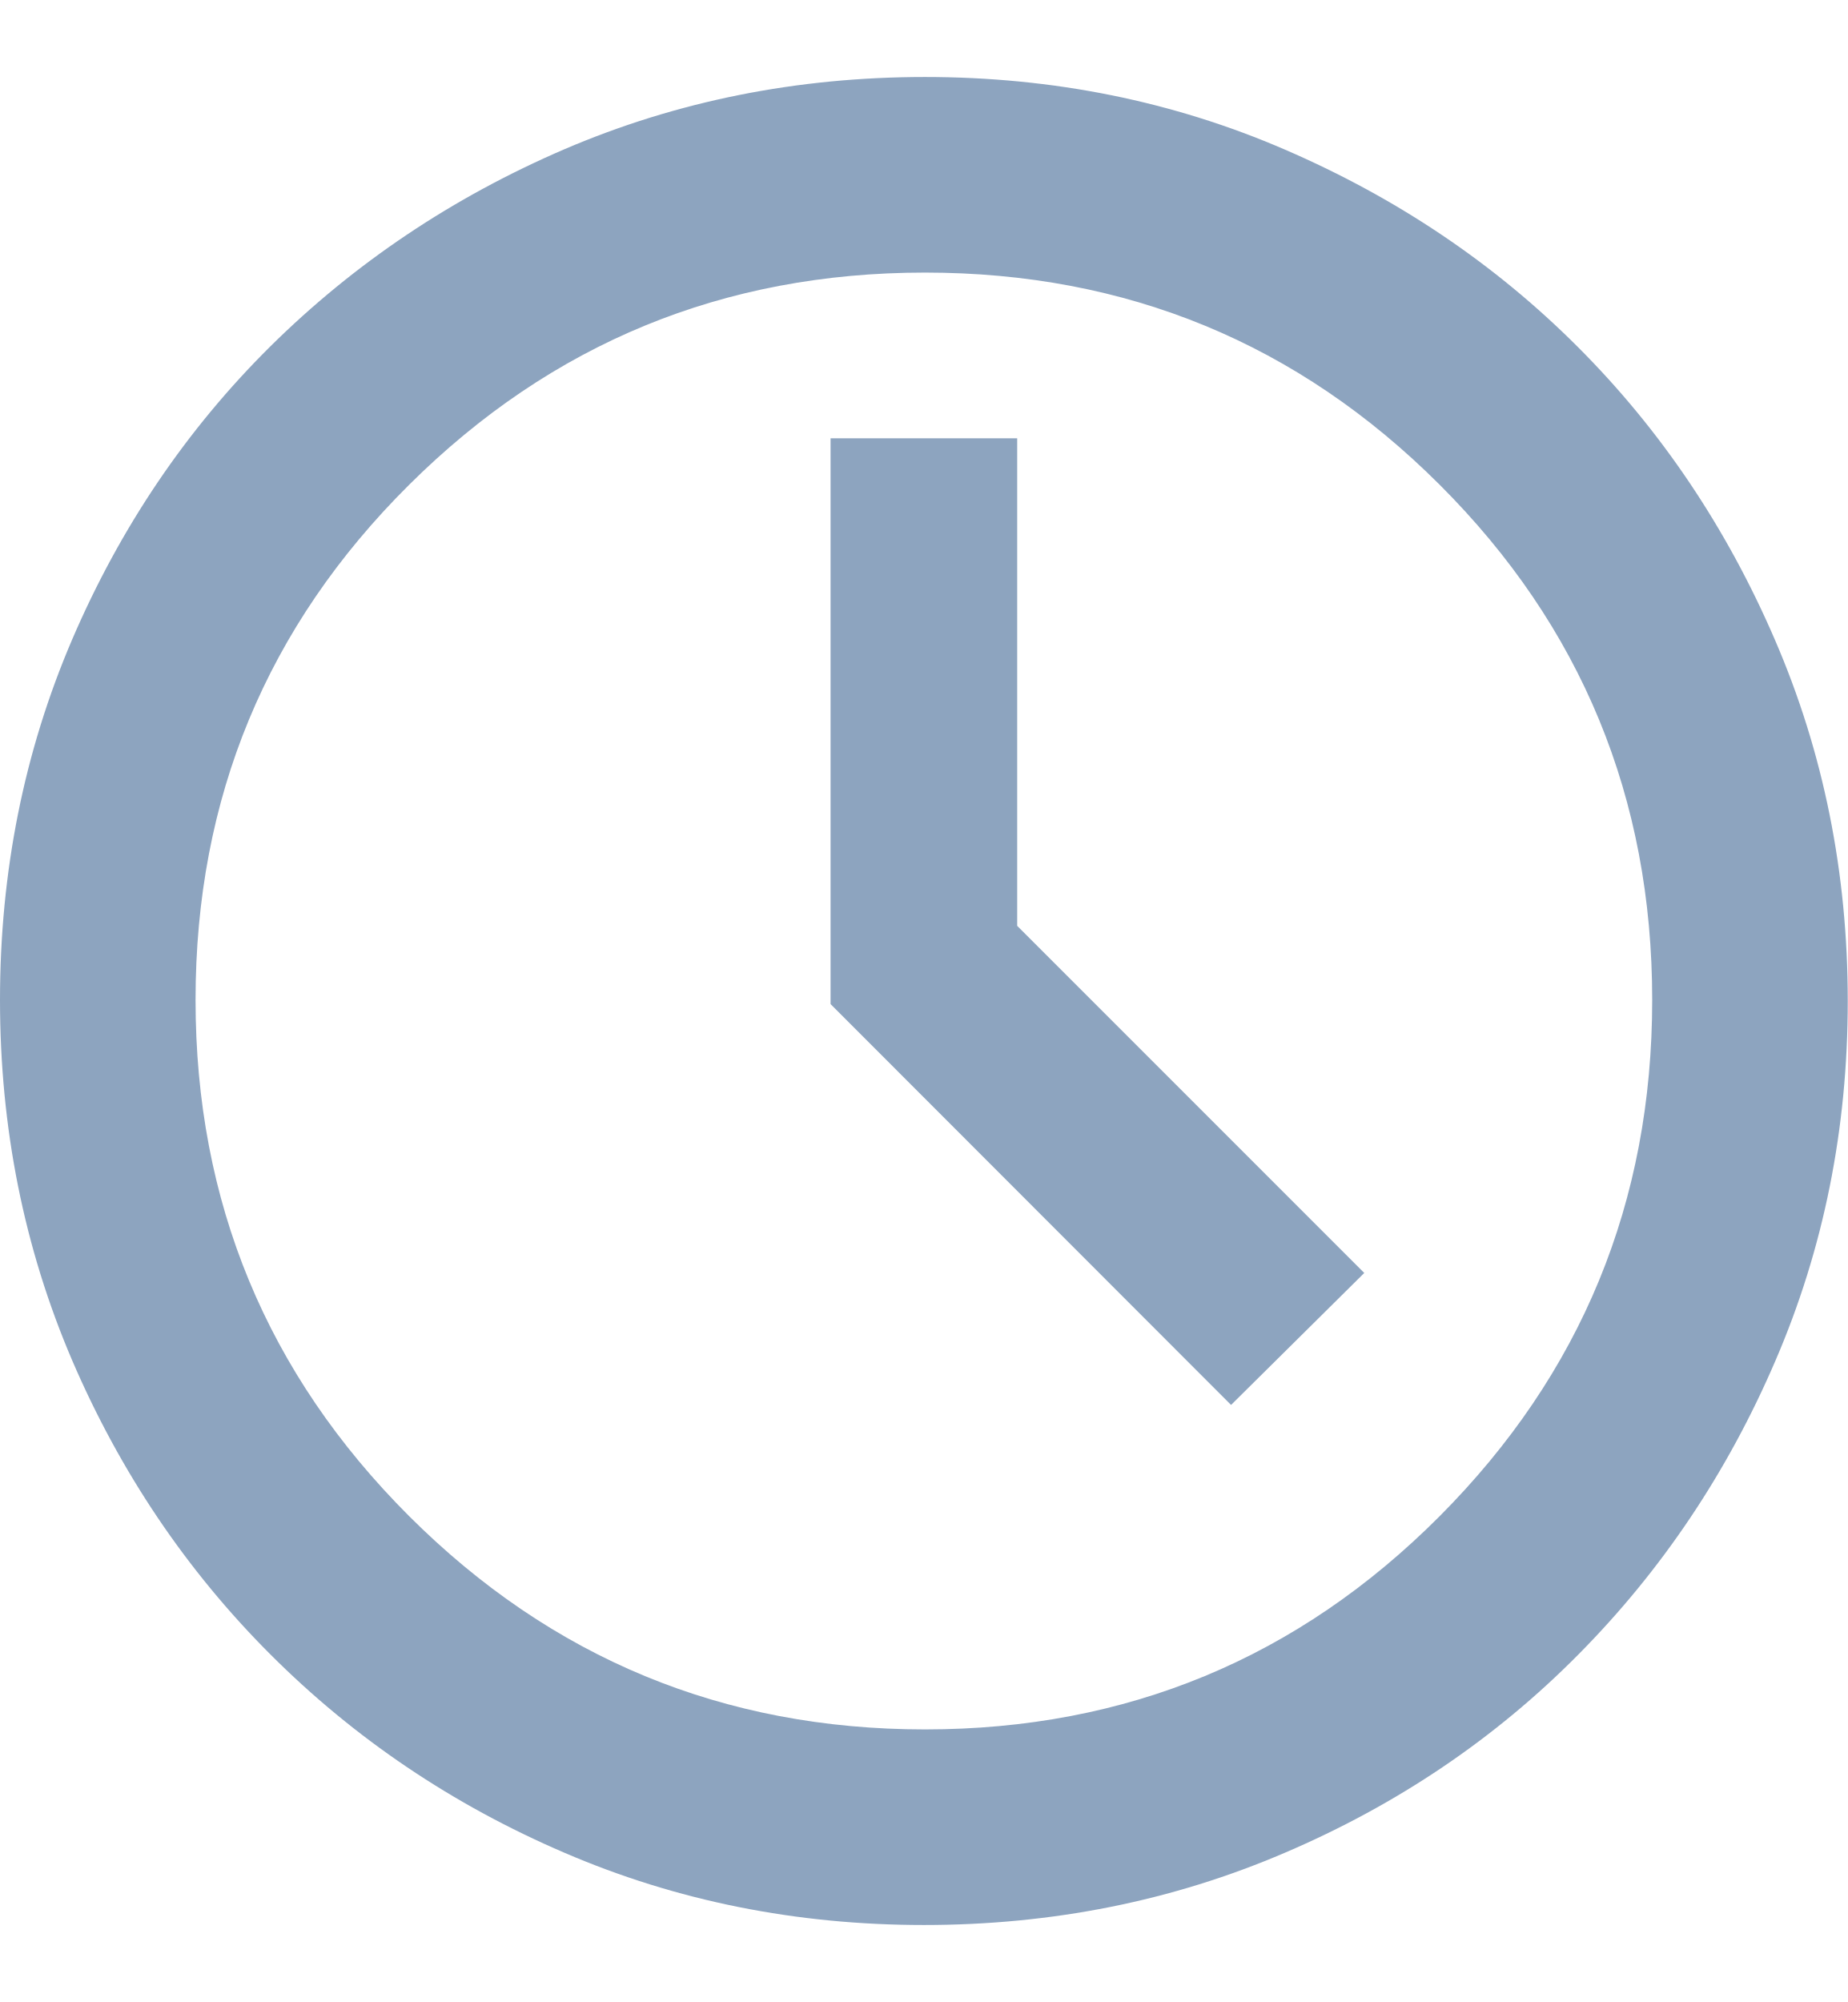
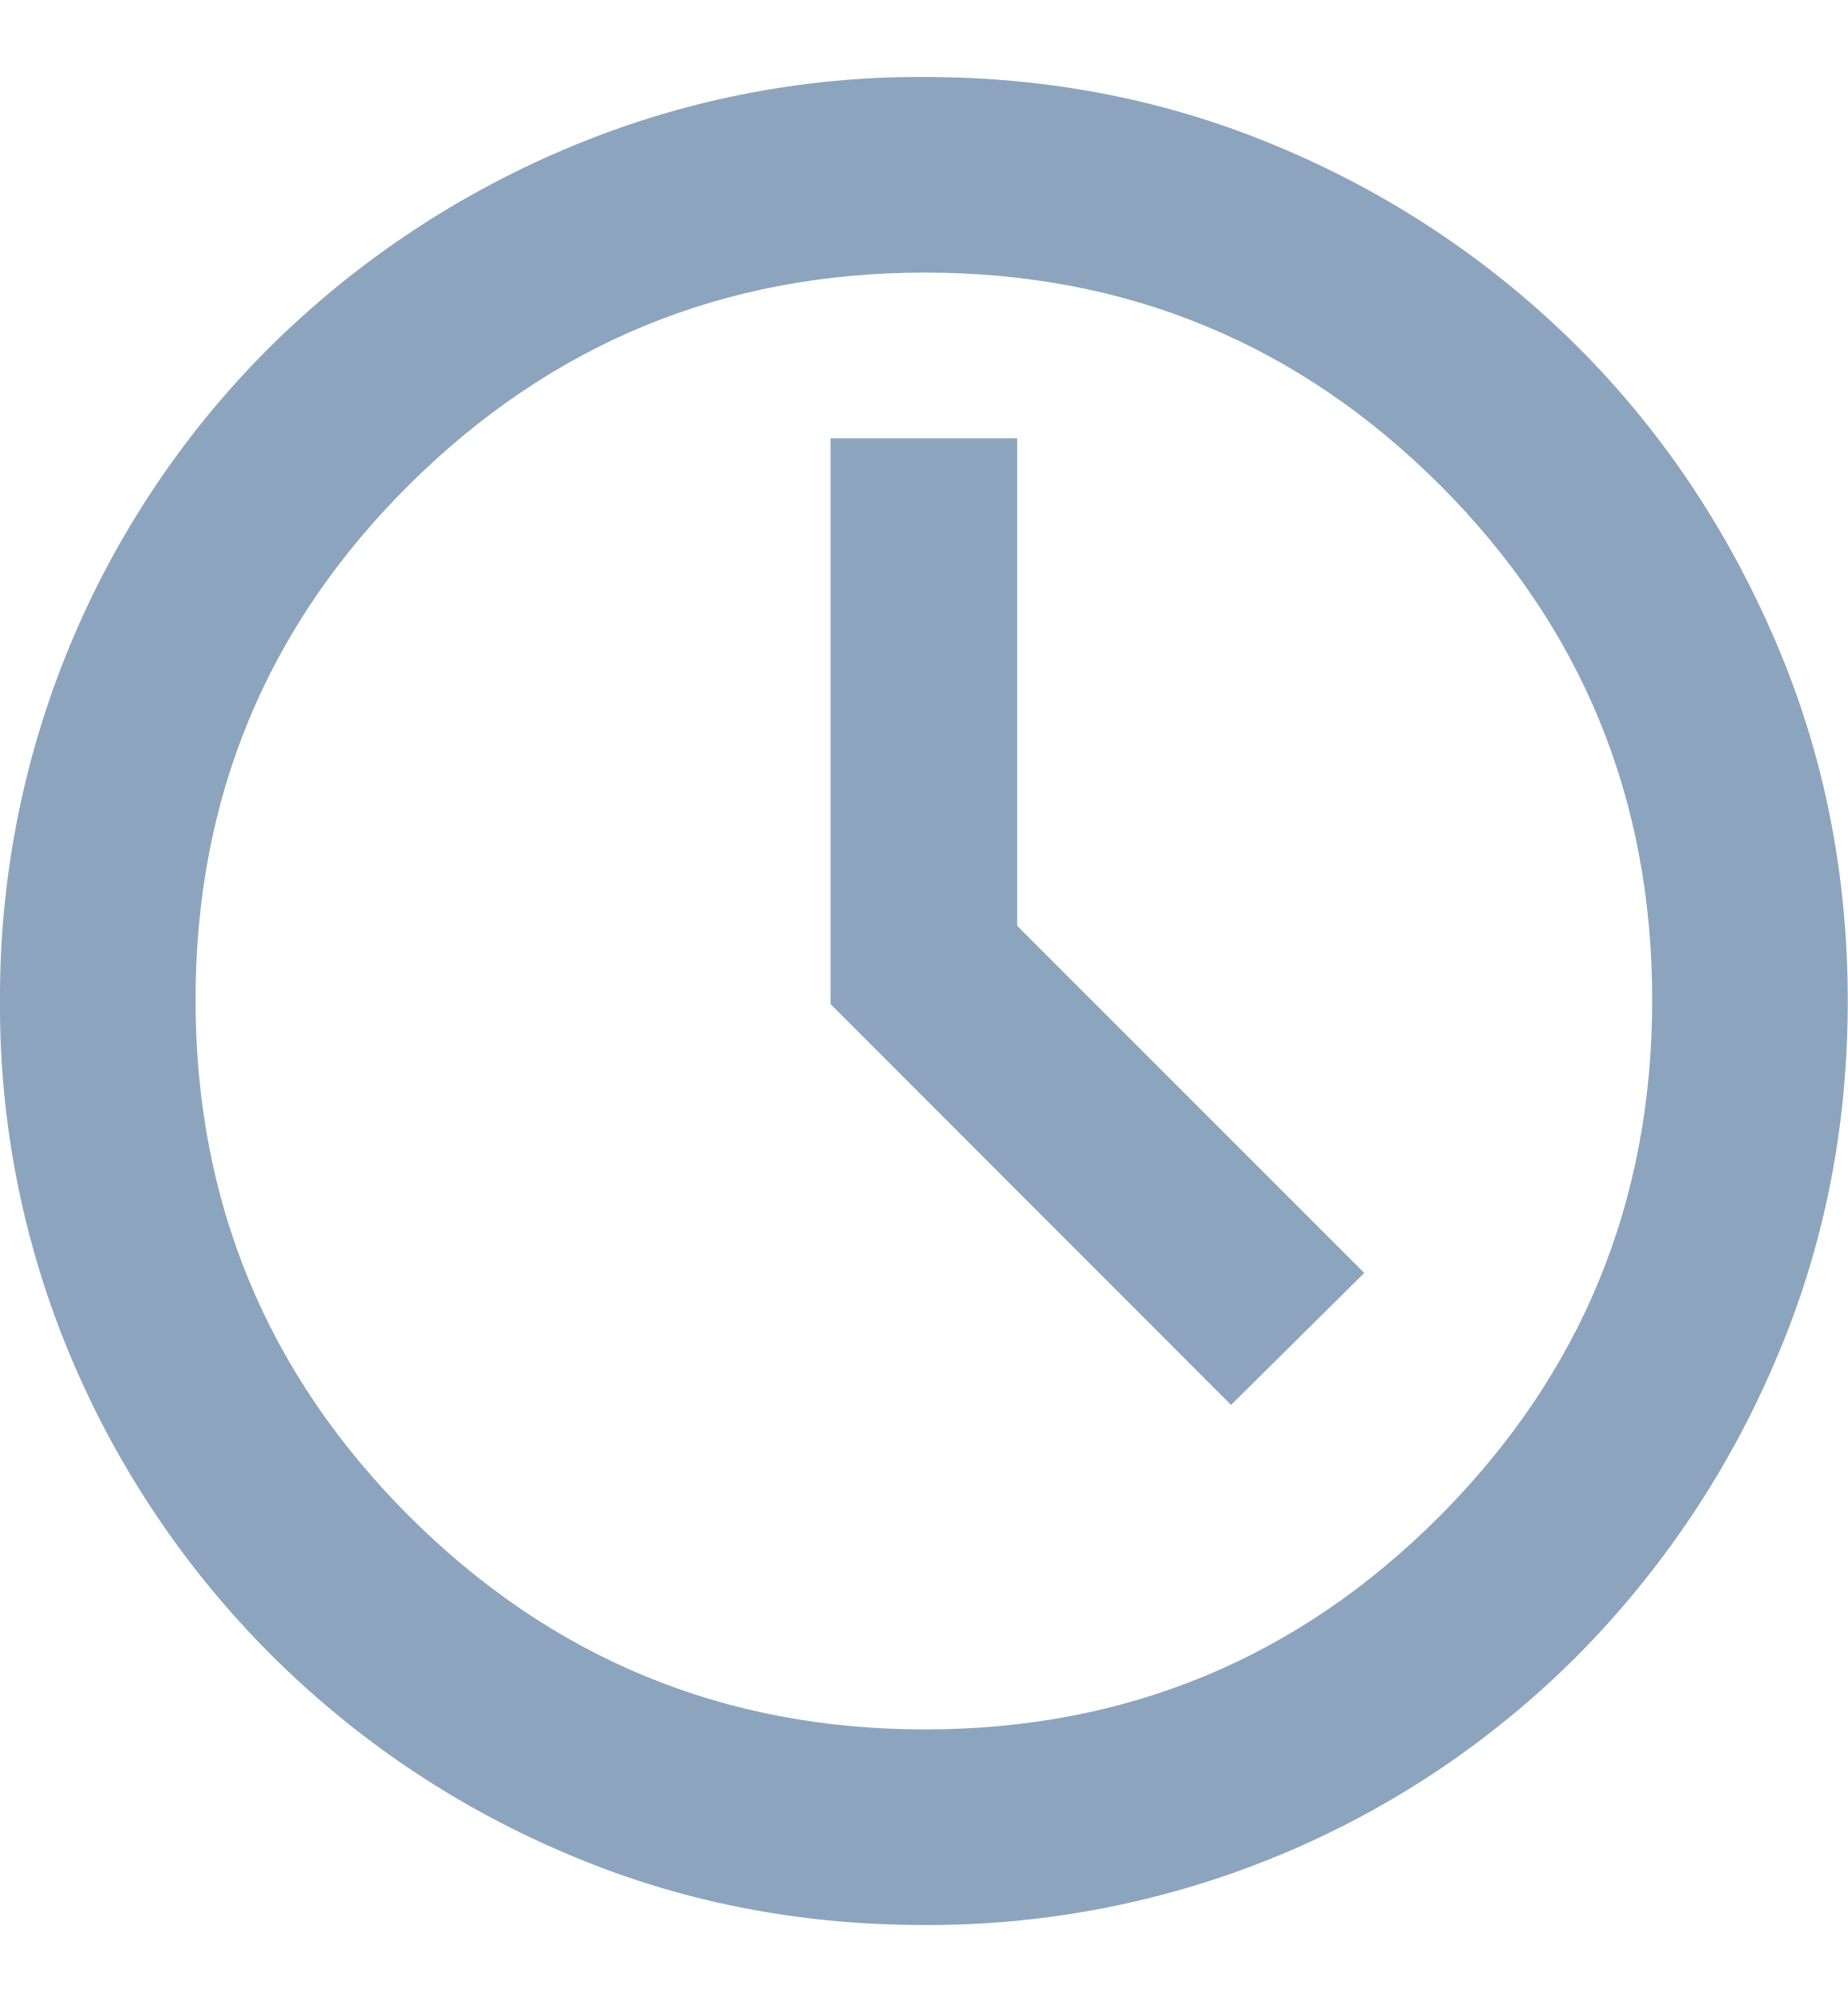
- <svg xmlns="http://www.w3.org/2000/svg" width="12" height="13" viewBox="0 0 12 13" fill="none">
-   <path id="schedule" d="M7.995 9.123L8.86 8.266L6.606 6.012V2.846H5.394V6.52L7.995 9.123ZM6 12.5C5.171 12.5 4.393 12.344 3.666 12.031C2.939 11.719 2.303 11.29 1.756 10.743C1.21 10.197 0.781 9.56 0.468 8.832C0.156 8.103 0 7.324 0 6.493C0 5.662 0.156 4.882 0.468 4.154C0.781 3.425 1.21 2.79 1.756 2.249C2.303 1.708 2.94 1.281 3.668 0.968C4.397 0.656 5.176 0.5 6.007 0.5C6.838 0.5 7.618 0.657 8.346 0.972C9.075 1.287 9.709 1.714 10.248 2.254C10.787 2.793 11.214 3.428 11.528 4.157C11.843 4.887 12 5.668 12 6.5C12 7.329 11.844 8.107 11.531 8.834C11.219 9.561 10.792 10.197 10.251 10.743C9.71 11.29 9.074 11.719 8.344 12.031C7.614 12.344 6.833 12.5 6 12.5ZM6.007 11.23C7.316 11.23 8.43 10.768 9.35 9.845C10.27 8.921 10.73 7.804 10.73 6.493C10.73 5.182 10.27 4.067 9.35 3.148C8.43 2.229 7.316 1.77 6.007 1.77C4.699 1.77 3.582 2.229 2.657 3.148C1.732 4.067 1.27 5.182 1.27 6.493C1.27 7.804 1.732 8.921 2.657 9.845C3.582 10.768 4.699 11.23 6.007 11.23Z" fill="#8DA4BF" />
+ <svg xmlns="http://www.w3.org/2000/svg" width="12" height="13" fill="none">
+   <path fill="#8DA4BF" d="m7.995 9.123.865-.857-2.254-2.254V2.846H5.394V6.52l2.601 2.603ZM6 12.5c-.83 0-1.607-.156-2.334-.469a6.045 6.045 0 0 1-3.198-3.2A5.87 5.87 0 0 1 0 6.494a5.953 5.953 0 0 1 1.756-4.244A6.11 6.11 0 0 1 3.668.969 5.87 5.87 0 0 1 6.007.5c.83 0 1.61.157 2.34.472a6.049 6.049 0 0 1 1.901 1.282c.54.54.966 1.174 1.28 1.903.315.73.472 1.51.472 2.343 0 .83-.156 1.607-.469 2.334a6.117 6.117 0 0 1-1.28 1.91A5.947 5.947 0 0 1 6 12.5Zm.007-1.27c1.309 0 2.423-.462 3.343-1.385.92-.924 1.38-2.041 1.38-3.352s-.46-2.426-1.38-3.345C8.43 2.23 7.316 1.77 6.007 1.77c-1.308 0-2.425.46-3.35 1.378-.925.919-1.387 2.034-1.387 3.345 0 1.31.462 2.428 1.387 3.352.925.923 2.042 1.385 3.35 1.385Z" />
</svg>
